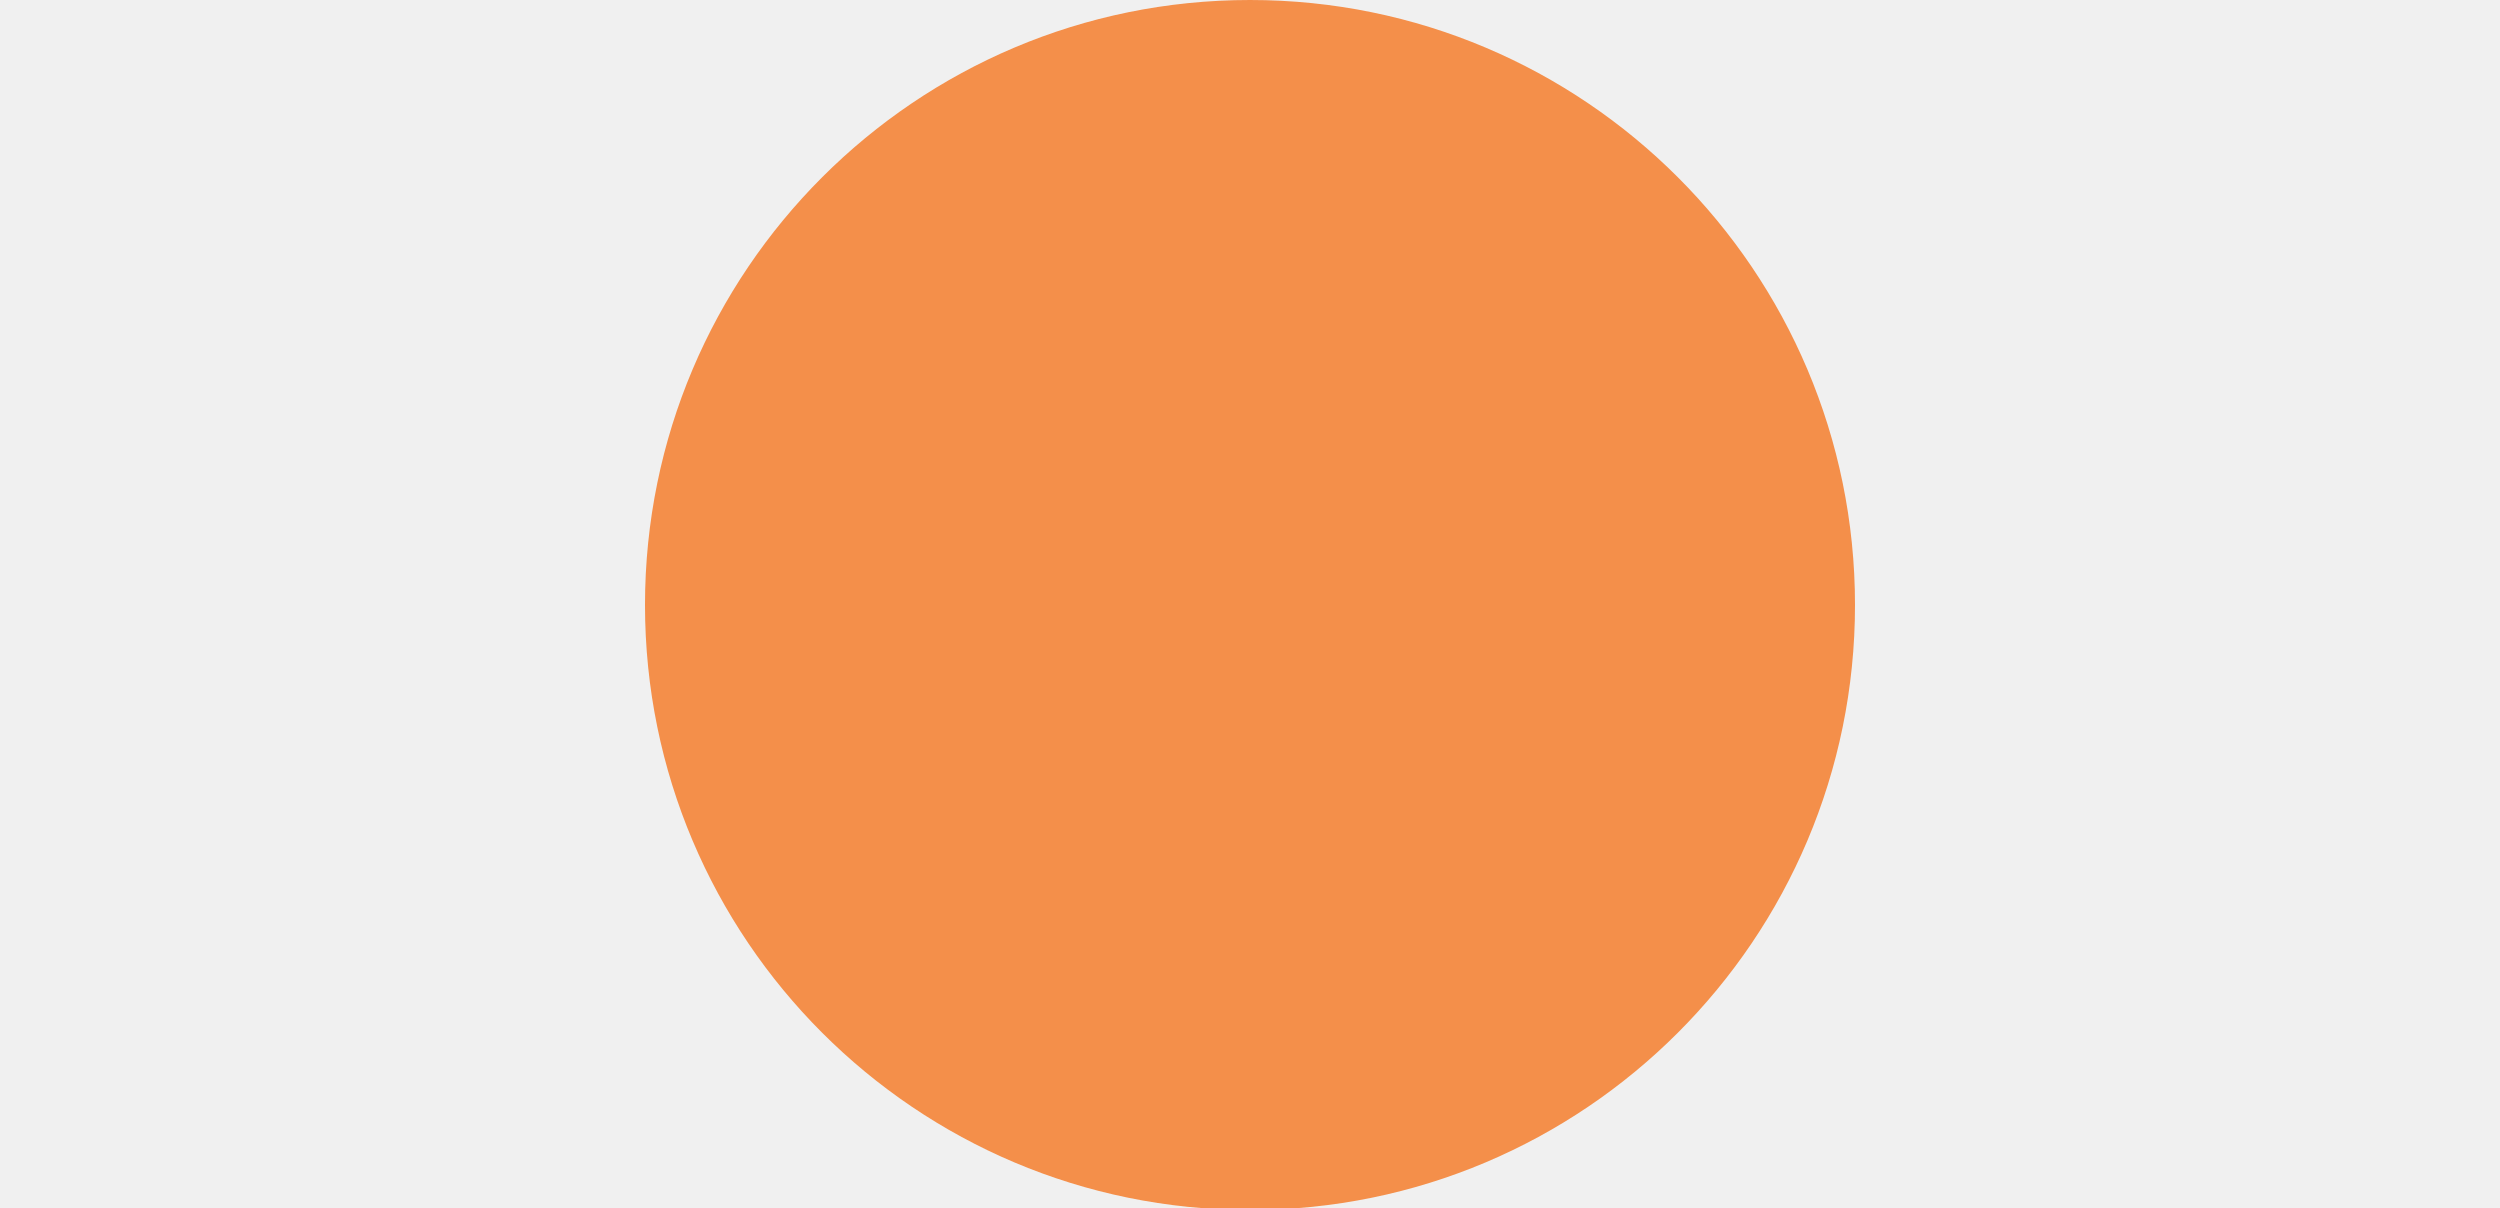
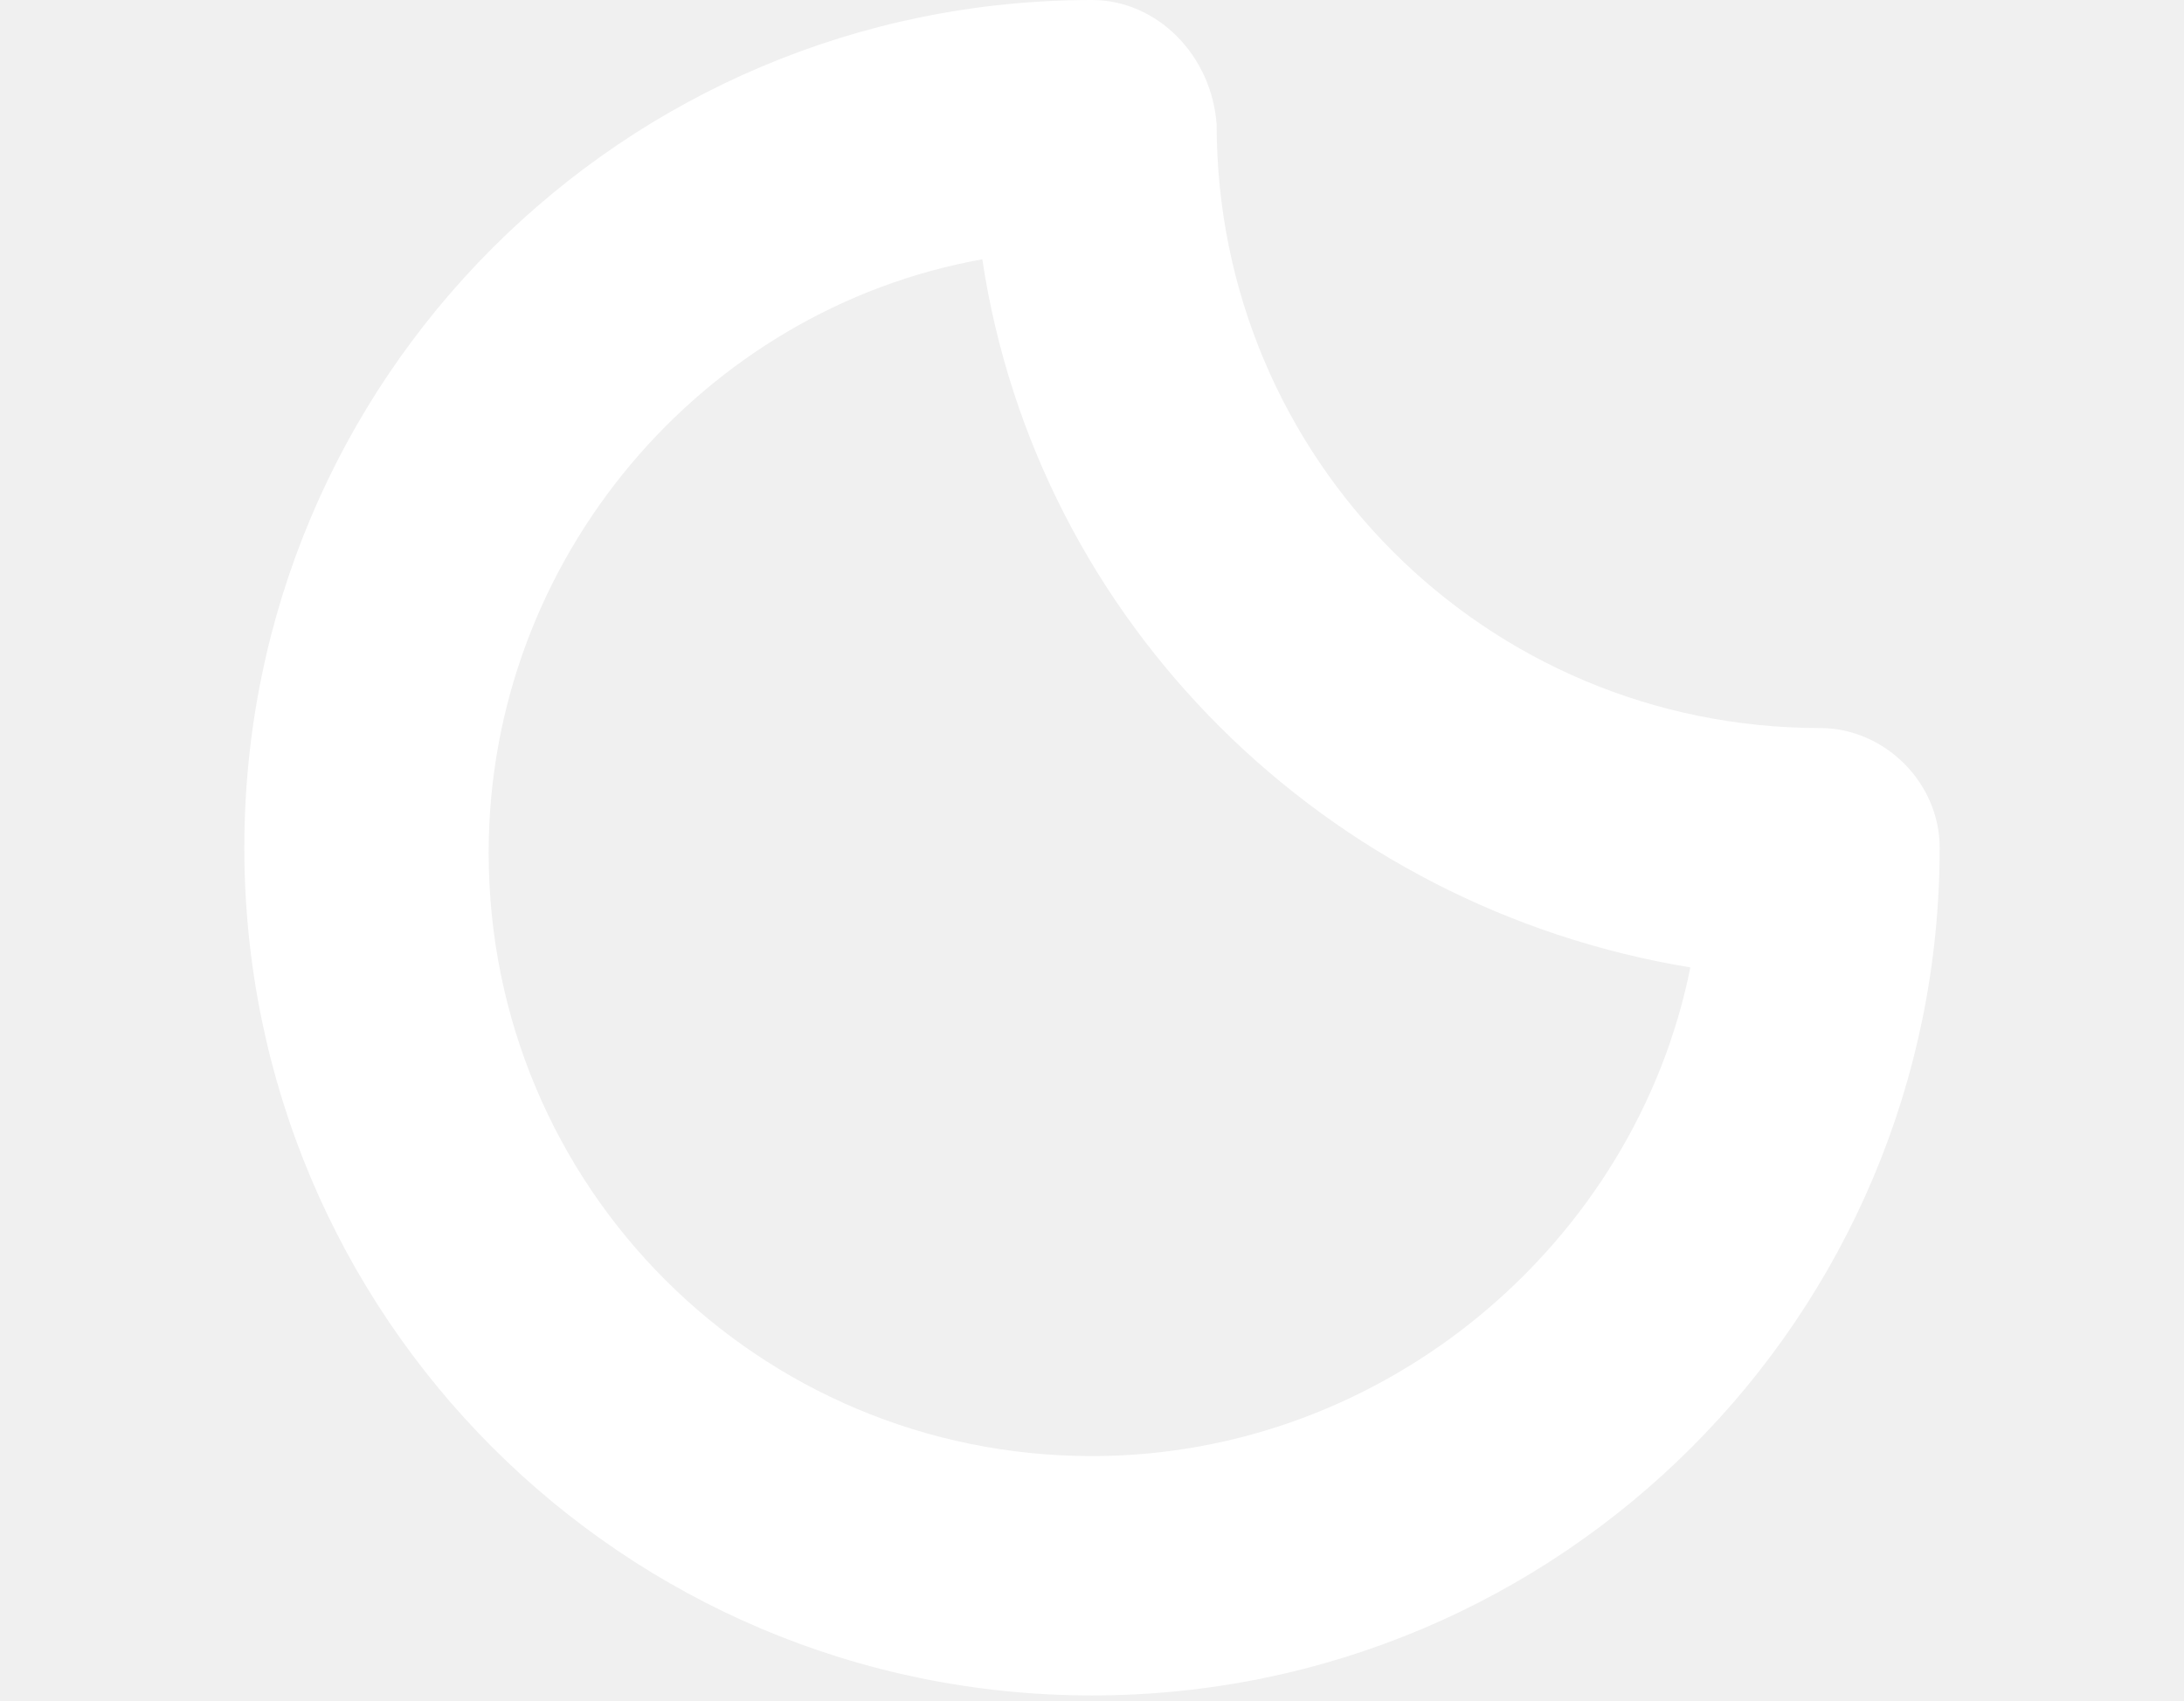
- <svg xmlns="http://www.w3.org/2000/svg" version="1.1" id="Layer_1" x="0px" y="0px" viewBox="0 0 100 48.3" style="enable-background:new 0 0 100 48.3;" xml:space="preserve">
+ <svg xmlns="http://www.w3.org/2000/svg" version="1.1" id="Layer_1" x="0px" y="0px" viewBox="0 0 43.8 34.1" style="enable-background:new 0 0 43.8 34.1;" xml:space="preserve">
  <style type="text/css">
- 	.st0{fill:#F48F4A;}
+ 	.st0{display:none;}
+ 	.st1{fill:#FFFFFF;}
</style>
-   <circle class="st0" cx="50" cy="24.2" r="24.2" />
+   <g id="Base" class="st0">
+ </g>
+   <g id="Dibujo">
+     <path class="st1" d="M36.5,14.6c-6.7,0-12.1-5.4-12.1-12.1C24.3,1.1,23.2,0,21.9,0c-9.4,0-17,7.6-17,17s7.6,17,17,17s17-7.6,17-17   C38.9,15.7,37.8,14.6,36.5,14.6z M21.9,29.2c-6.7,0-12.1-5.4-12.1-12.1c0-5.9,4.3-10.9,9.9-11.9c1.1,7.3,6.9,13,14.2,14.2   C32.8,24.9,27.8,29.2,21.9,29.2z" />
+   </g>
</svg>
